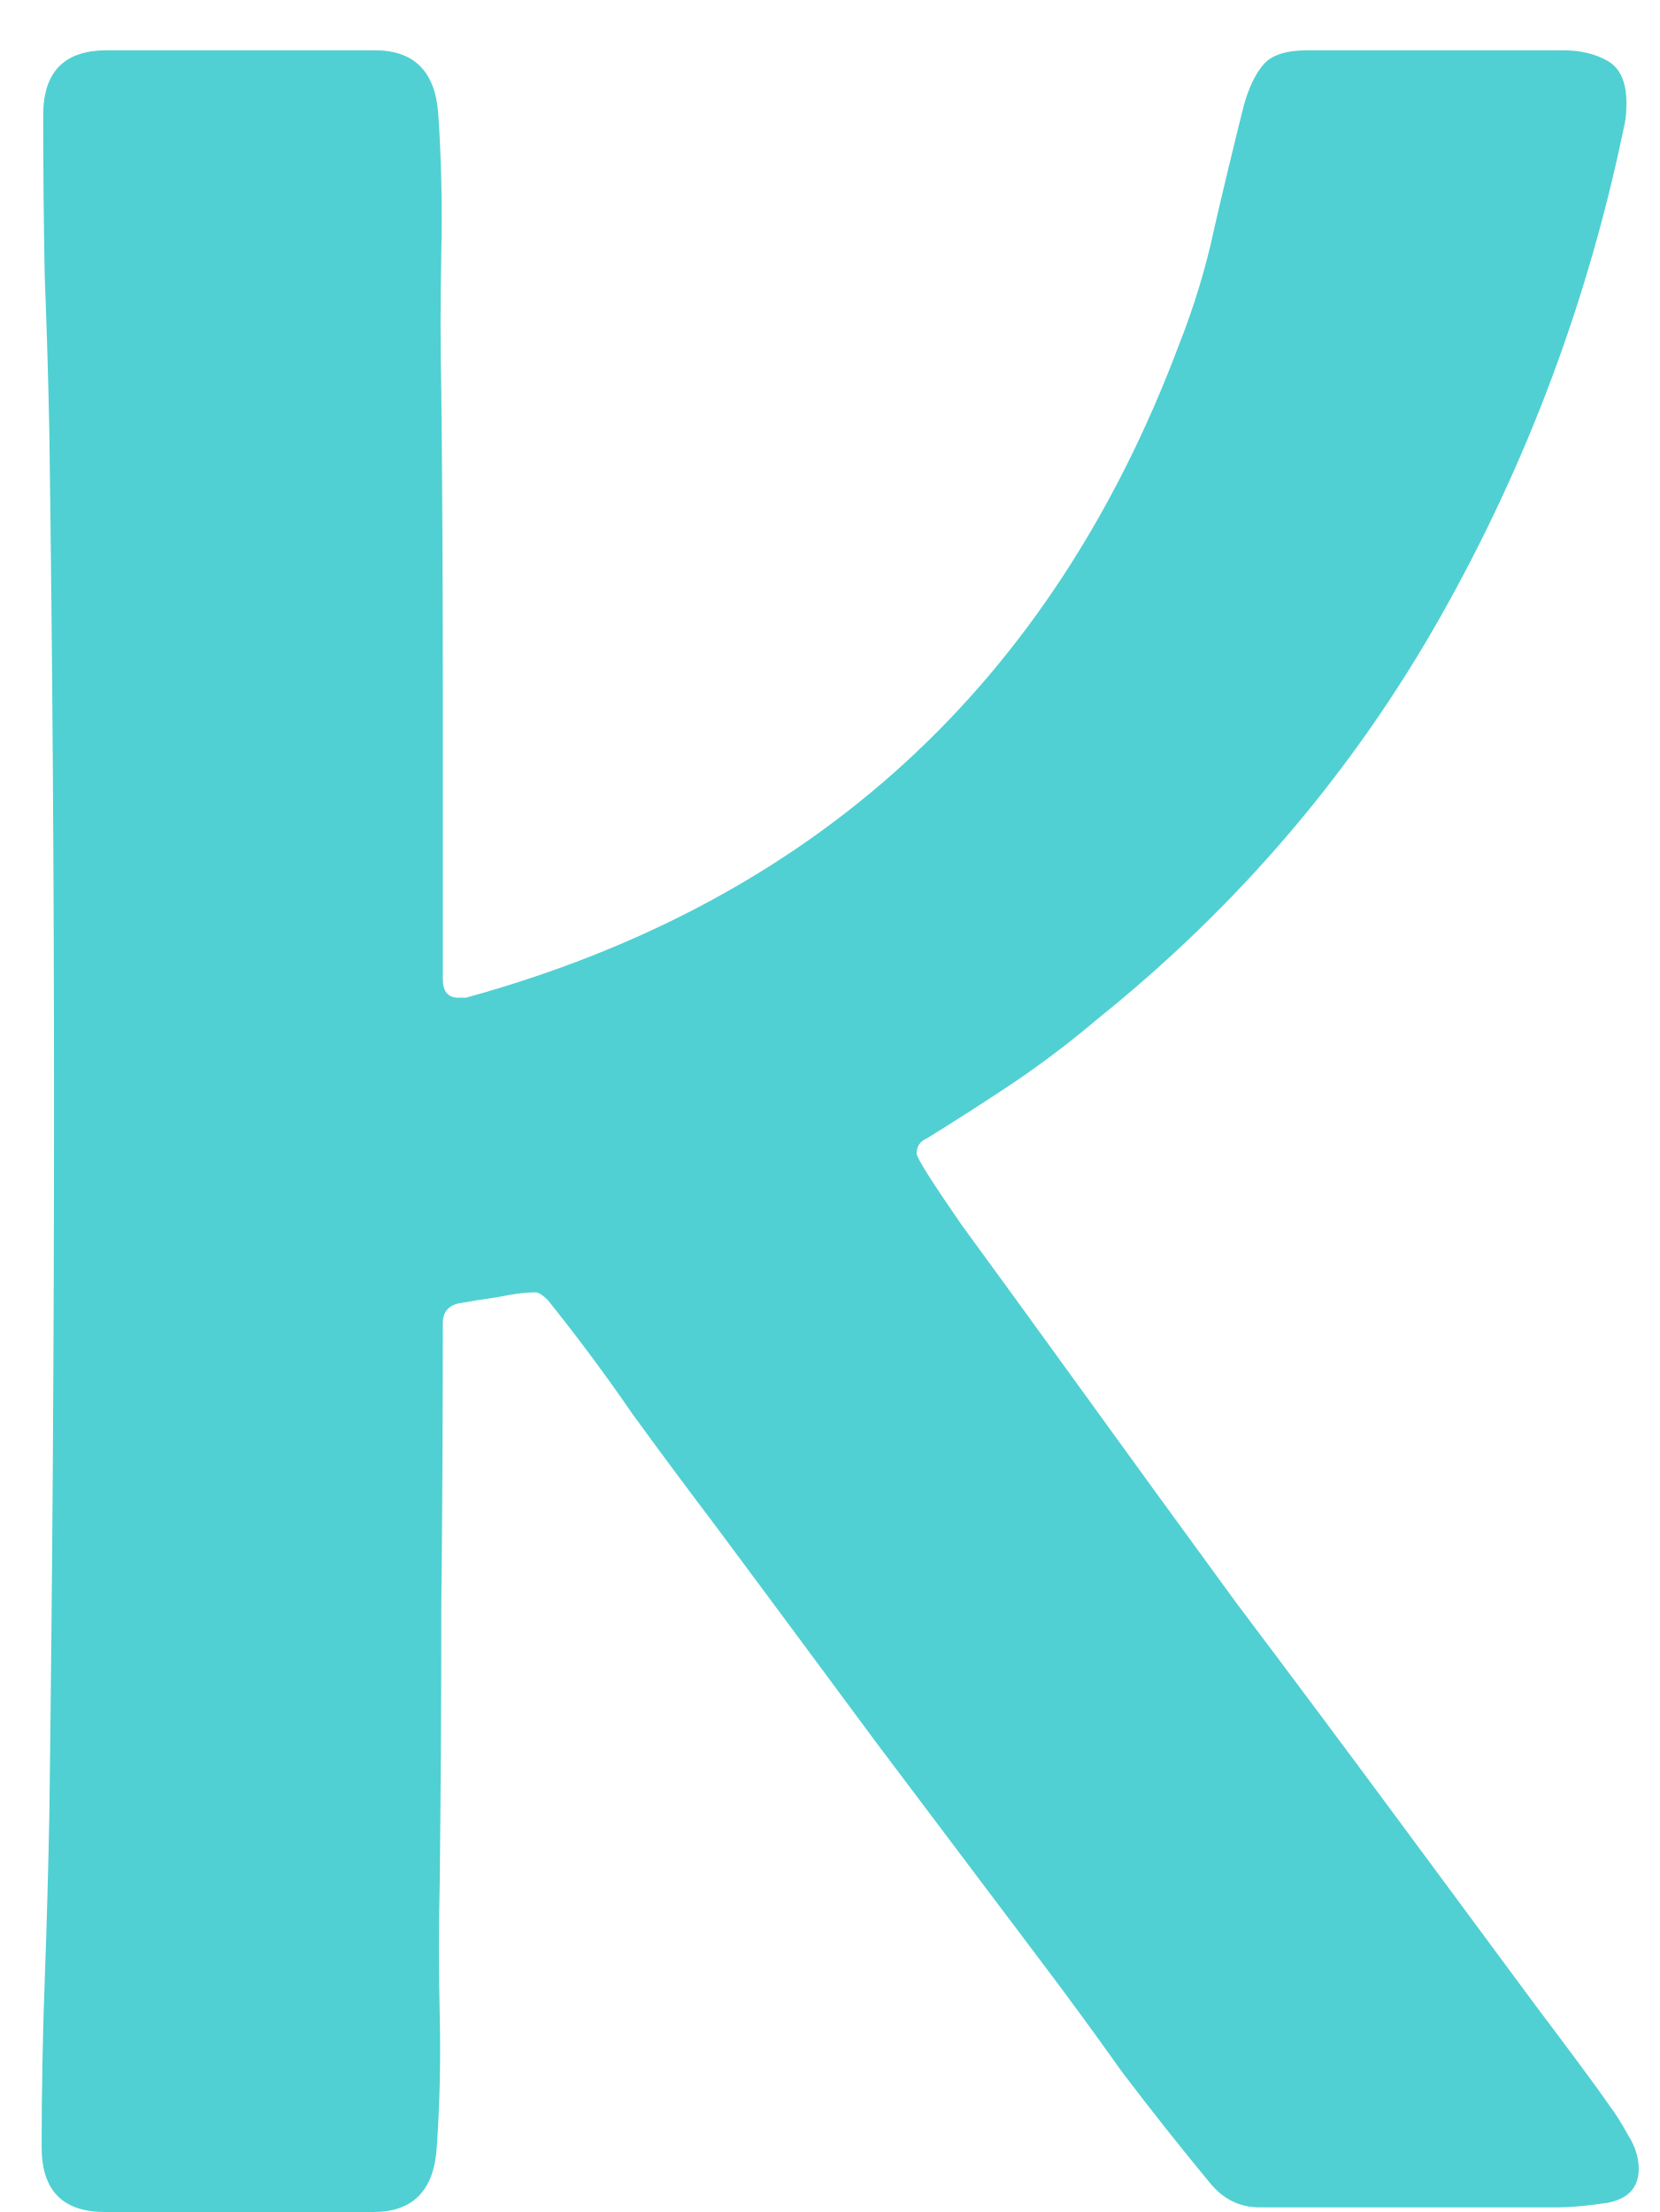
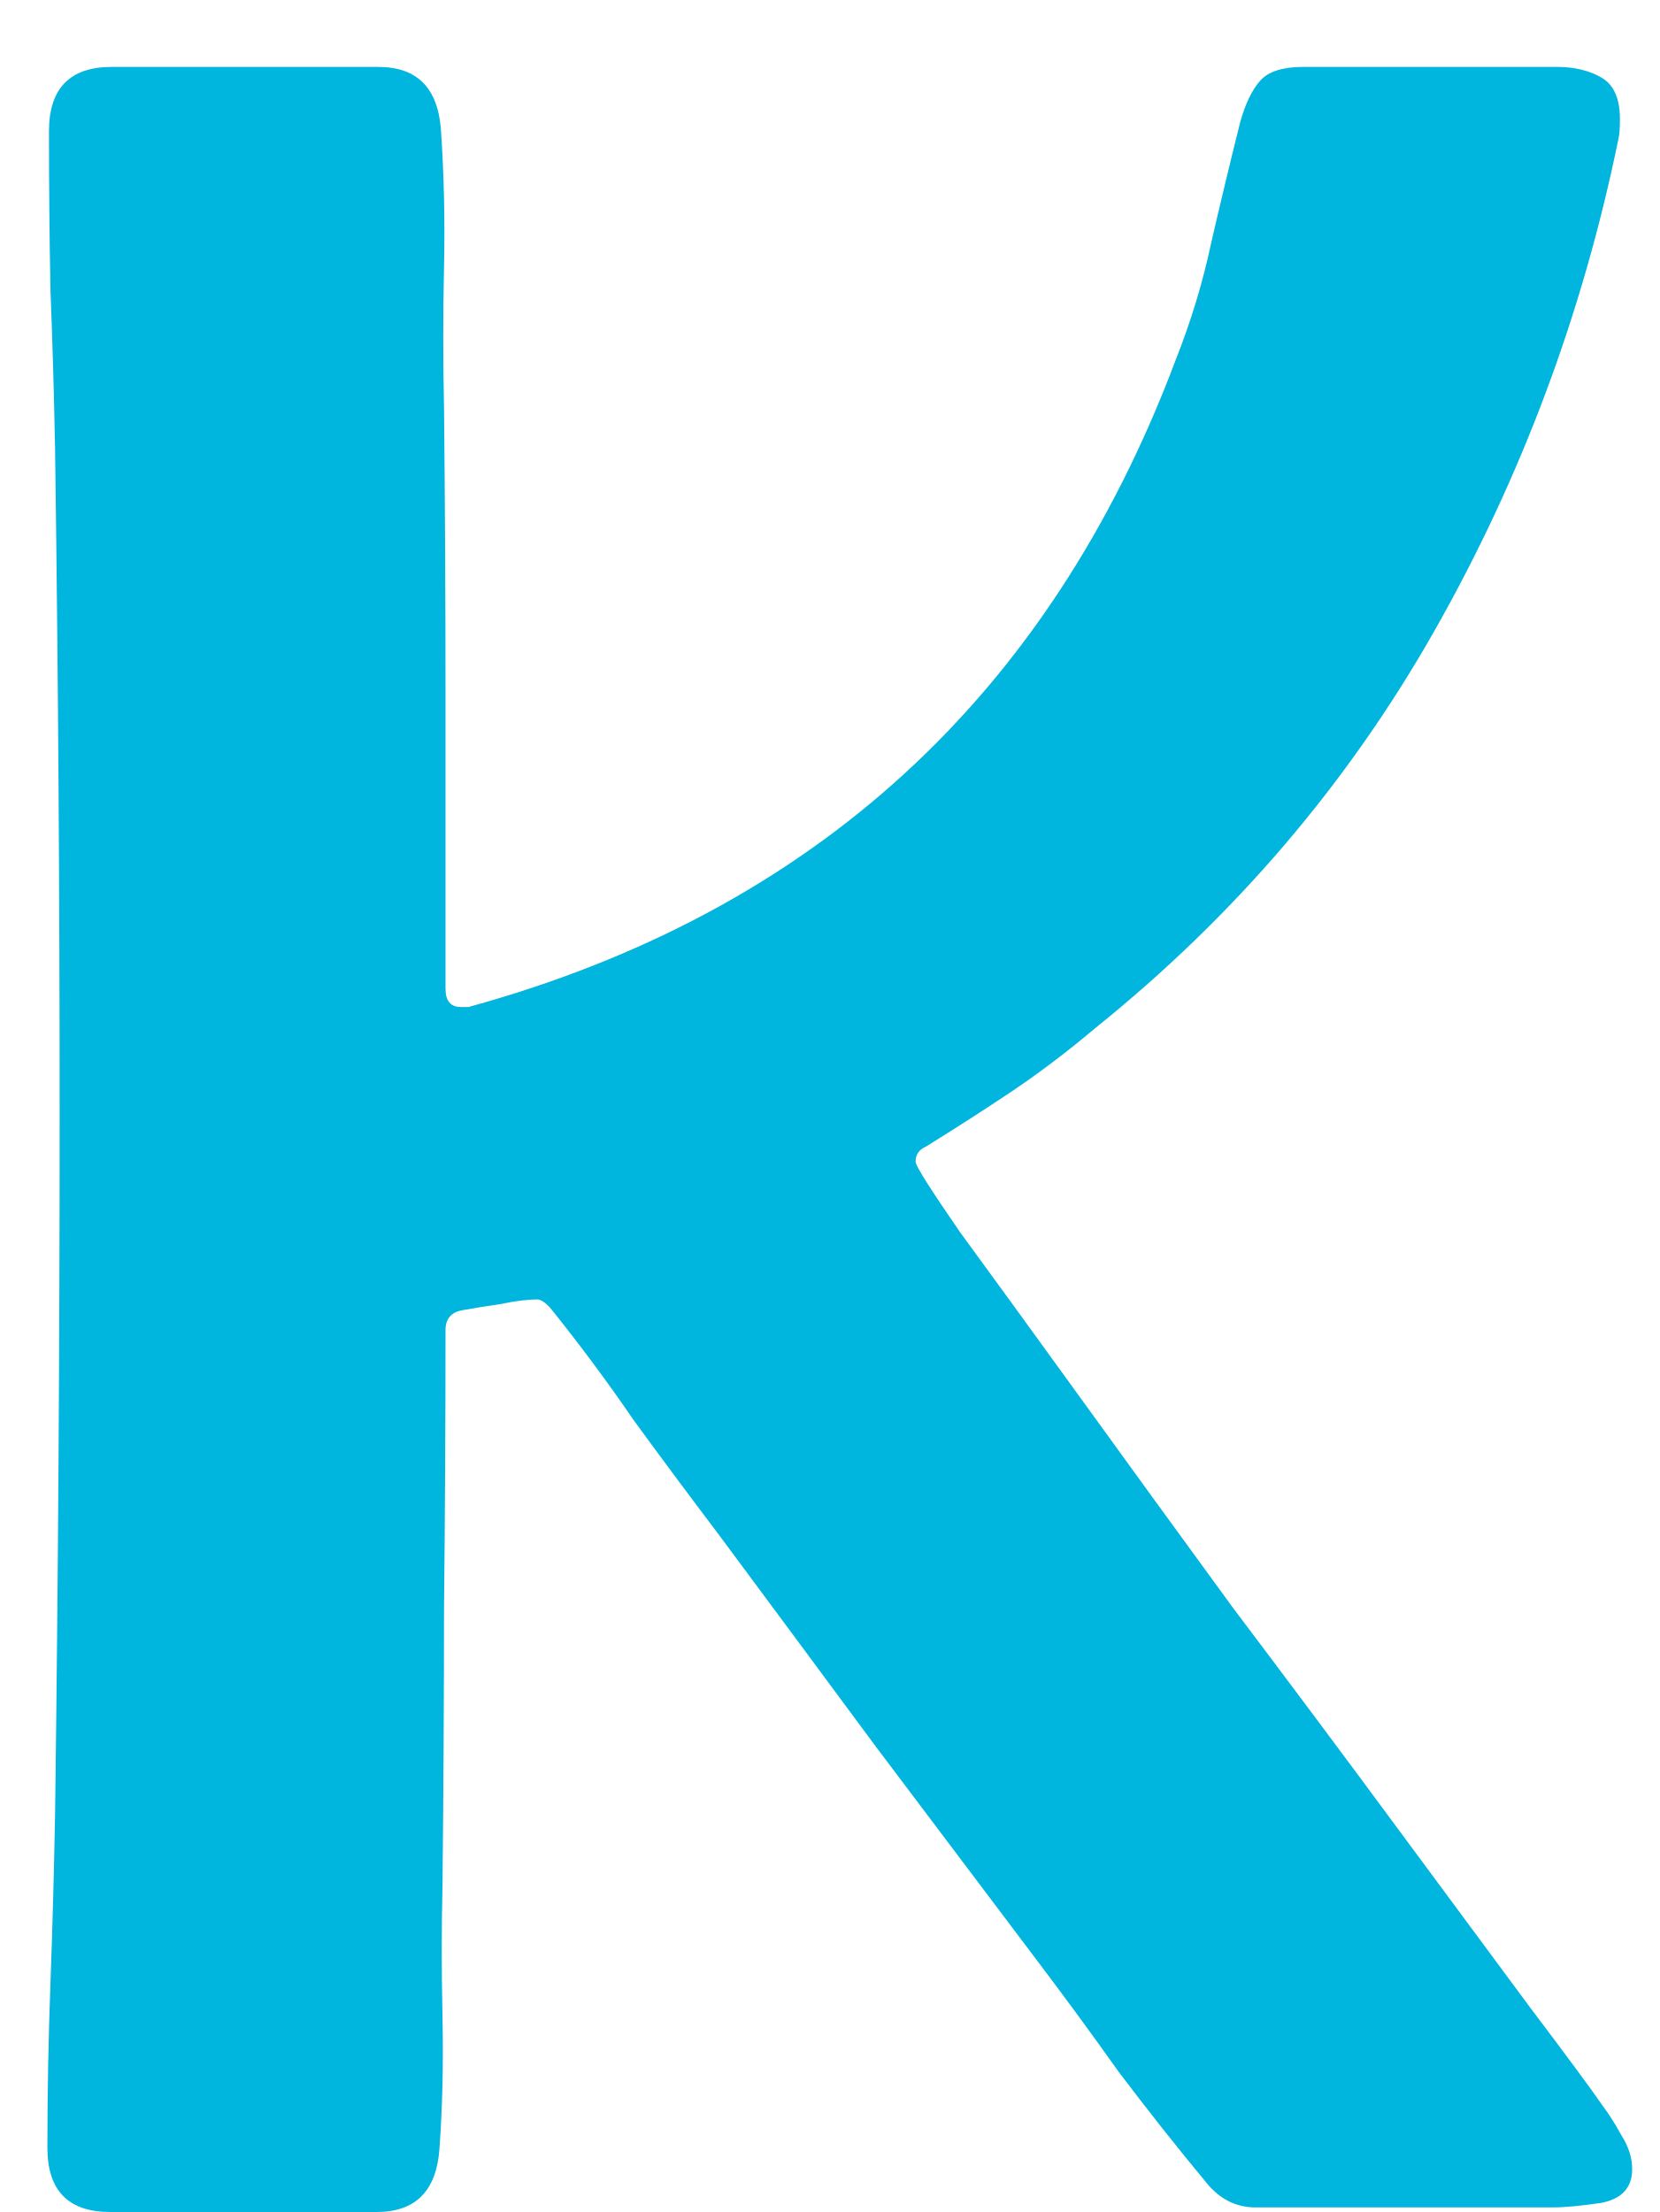
<svg xmlns="http://www.w3.org/2000/svg" width="21" height="28" viewBox="0 0 21 28" fill="none">
-   <path d="M4.746 0.637C5.241 0.637 5.508 0.904 5.547 1.438C5.586 2.01 5.599 2.596 5.586 3.195C5.573 3.794 5.573 4.387 5.586 4.973C5.599 6.21 5.605 7.447 5.605 8.684C5.605 9.921 5.605 11.158 5.605 12.395C5.605 12.551 5.671 12.629 5.801 12.629H5.898C10.3 11.418 13.307 8.664 14.922 4.367C15.117 3.872 15.267 3.378 15.371 2.883C15.488 2.375 15.612 1.861 15.742 1.34C15.807 1.105 15.892 0.93 15.996 0.812C16.1 0.695 16.283 0.637 16.543 0.637H19.785C20.006 0.637 20.195 0.682 20.352 0.773C20.508 0.865 20.586 1.04 20.586 1.301C20.586 1.418 20.579 1.503 20.566 1.555C20.111 3.781 19.329 5.871 18.223 7.824C17.116 9.777 15.671 11.47 13.887 12.902C13.548 13.189 13.197 13.456 12.832 13.703C12.48 13.938 12.116 14.172 11.738 14.406C11.647 14.445 11.602 14.51 11.602 14.602C11.602 14.654 11.79 14.953 12.168 15.5C12.559 16.034 13.06 16.724 13.672 17.57C14.284 18.417 14.941 19.322 15.645 20.285C16.361 21.236 17.051 22.16 17.715 23.059C18.379 23.957 18.952 24.732 19.434 25.383C19.915 26.021 20.228 26.444 20.371 26.652C20.449 26.756 20.527 26.88 20.605 27.023C20.697 27.167 20.742 27.31 20.742 27.453C20.742 27.688 20.612 27.831 20.352 27.883C20.091 27.922 19.883 27.941 19.727 27.941H15.938C15.69 27.941 15.482 27.837 15.312 27.629C14.935 27.173 14.564 26.704 14.199 26.223C13.848 25.728 13.49 25.24 13.125 24.758C12.448 23.859 11.771 22.961 11.094 22.062C10.43 21.164 9.759 20.259 9.082 19.348C8.717 18.866 8.359 18.384 8.008 17.902C7.669 17.408 7.311 16.926 6.934 16.457C6.868 16.392 6.816 16.359 6.777 16.359C6.647 16.359 6.491 16.379 6.309 16.418C6.126 16.444 5.964 16.47 5.82 16.496C5.677 16.522 5.605 16.607 5.605 16.75C5.605 17.935 5.599 19.12 5.586 20.305C5.586 21.477 5.579 22.648 5.566 23.82C5.553 24.38 5.553 24.947 5.566 25.52C5.579 26.092 5.566 26.652 5.527 27.199C5.488 27.733 5.221 28 4.727 28H1.328C0.794 28 0.527 27.727 0.527 27.18C0.527 26.477 0.54 25.773 0.566 25.07C0.592 24.354 0.612 23.645 0.625 22.941C0.664 19.947 0.684 16.971 0.684 14.016C0.684 11.164 0.664 8.326 0.625 5.5C0.612 4.823 0.592 4.152 0.566 3.488C0.553 2.811 0.547 2.134 0.547 1.457C0.547 0.91 0.814 0.637 1.348 0.637H4.746Z" fill="#50D0D2" />
+   <path d="M4.787 0.847C5.278 0.847 5.542 1.112 5.581 1.642C5.62 2.211 5.633 2.792 5.62 3.386C5.607 3.981 5.607 4.569 5.62 5.15C5.633 6.377 5.639 7.605 5.639 8.832C5.639 10.06 5.639 11.287 5.639 12.515C5.639 12.67 5.704 12.747 5.833 12.747H5.93C10.297 11.546 13.282 8.813 14.884 4.549C15.078 4.058 15.226 3.567 15.33 3.076C15.446 2.572 15.569 2.062 15.698 1.545C15.763 1.313 15.847 1.138 15.95 1.022C16.053 0.906 16.234 0.847 16.493 0.847H19.71C19.929 0.847 20.117 0.893 20.272 0.983C20.427 1.074 20.504 1.248 20.504 1.506C20.504 1.623 20.498 1.707 20.485 1.758C20.033 3.968 19.258 6.042 18.159 7.98C17.061 9.918 15.627 11.597 13.857 13.019C13.521 13.303 13.172 13.568 12.81 13.813C12.461 14.046 12.1 14.278 11.725 14.511C11.634 14.55 11.589 14.614 11.589 14.705C11.589 14.757 11.777 15.054 12.151 15.596C12.539 16.126 13.036 16.811 13.644 17.651C14.251 18.491 14.903 19.389 15.601 20.345C16.312 21.288 16.997 22.205 17.655 23.097C18.314 23.988 18.883 24.757 19.361 25.403C19.839 26.036 20.149 26.456 20.291 26.663C20.369 26.766 20.446 26.889 20.524 27.031C20.614 27.173 20.659 27.315 20.659 27.457C20.659 27.69 20.53 27.832 20.272 27.884C20.013 27.922 19.807 27.942 19.652 27.942H15.892C15.646 27.942 15.44 27.838 15.272 27.632C14.897 27.18 14.529 26.714 14.167 26.236C13.818 25.745 13.463 25.261 13.101 24.783C12.429 23.891 11.757 23 11.085 22.108C10.426 21.217 9.761 20.319 9.089 19.414C8.727 18.936 8.372 18.458 8.023 17.98C7.687 17.489 7.332 17.011 6.957 16.546C6.893 16.481 6.841 16.449 6.802 16.449C6.673 16.449 6.518 16.468 6.337 16.507C6.156 16.533 5.995 16.559 5.853 16.585C5.71 16.61 5.639 16.695 5.639 16.837C5.639 18.012 5.633 19.188 5.62 20.364C5.62 21.527 5.613 22.69 5.601 23.852C5.588 24.408 5.588 24.97 5.601 25.539C5.613 26.107 5.601 26.663 5.562 27.205C5.523 27.735 5.258 28 4.767 28H1.395C0.865 28 0.6 27.729 0.6 27.186C0.6 26.488 0.613 25.791 0.639 25.093C0.665 24.382 0.684 23.678 0.697 22.98C0.736 20.009 0.755 17.056 0.755 14.123C0.755 11.294 0.736 8.477 0.697 5.673C0.684 5.001 0.665 4.336 0.639 3.677C0.626 3.005 0.62 2.333 0.62 1.661C0.62 1.119 0.885 0.847 1.414 0.847H4.787Z" fill="#00B6DF" />
</svg>
